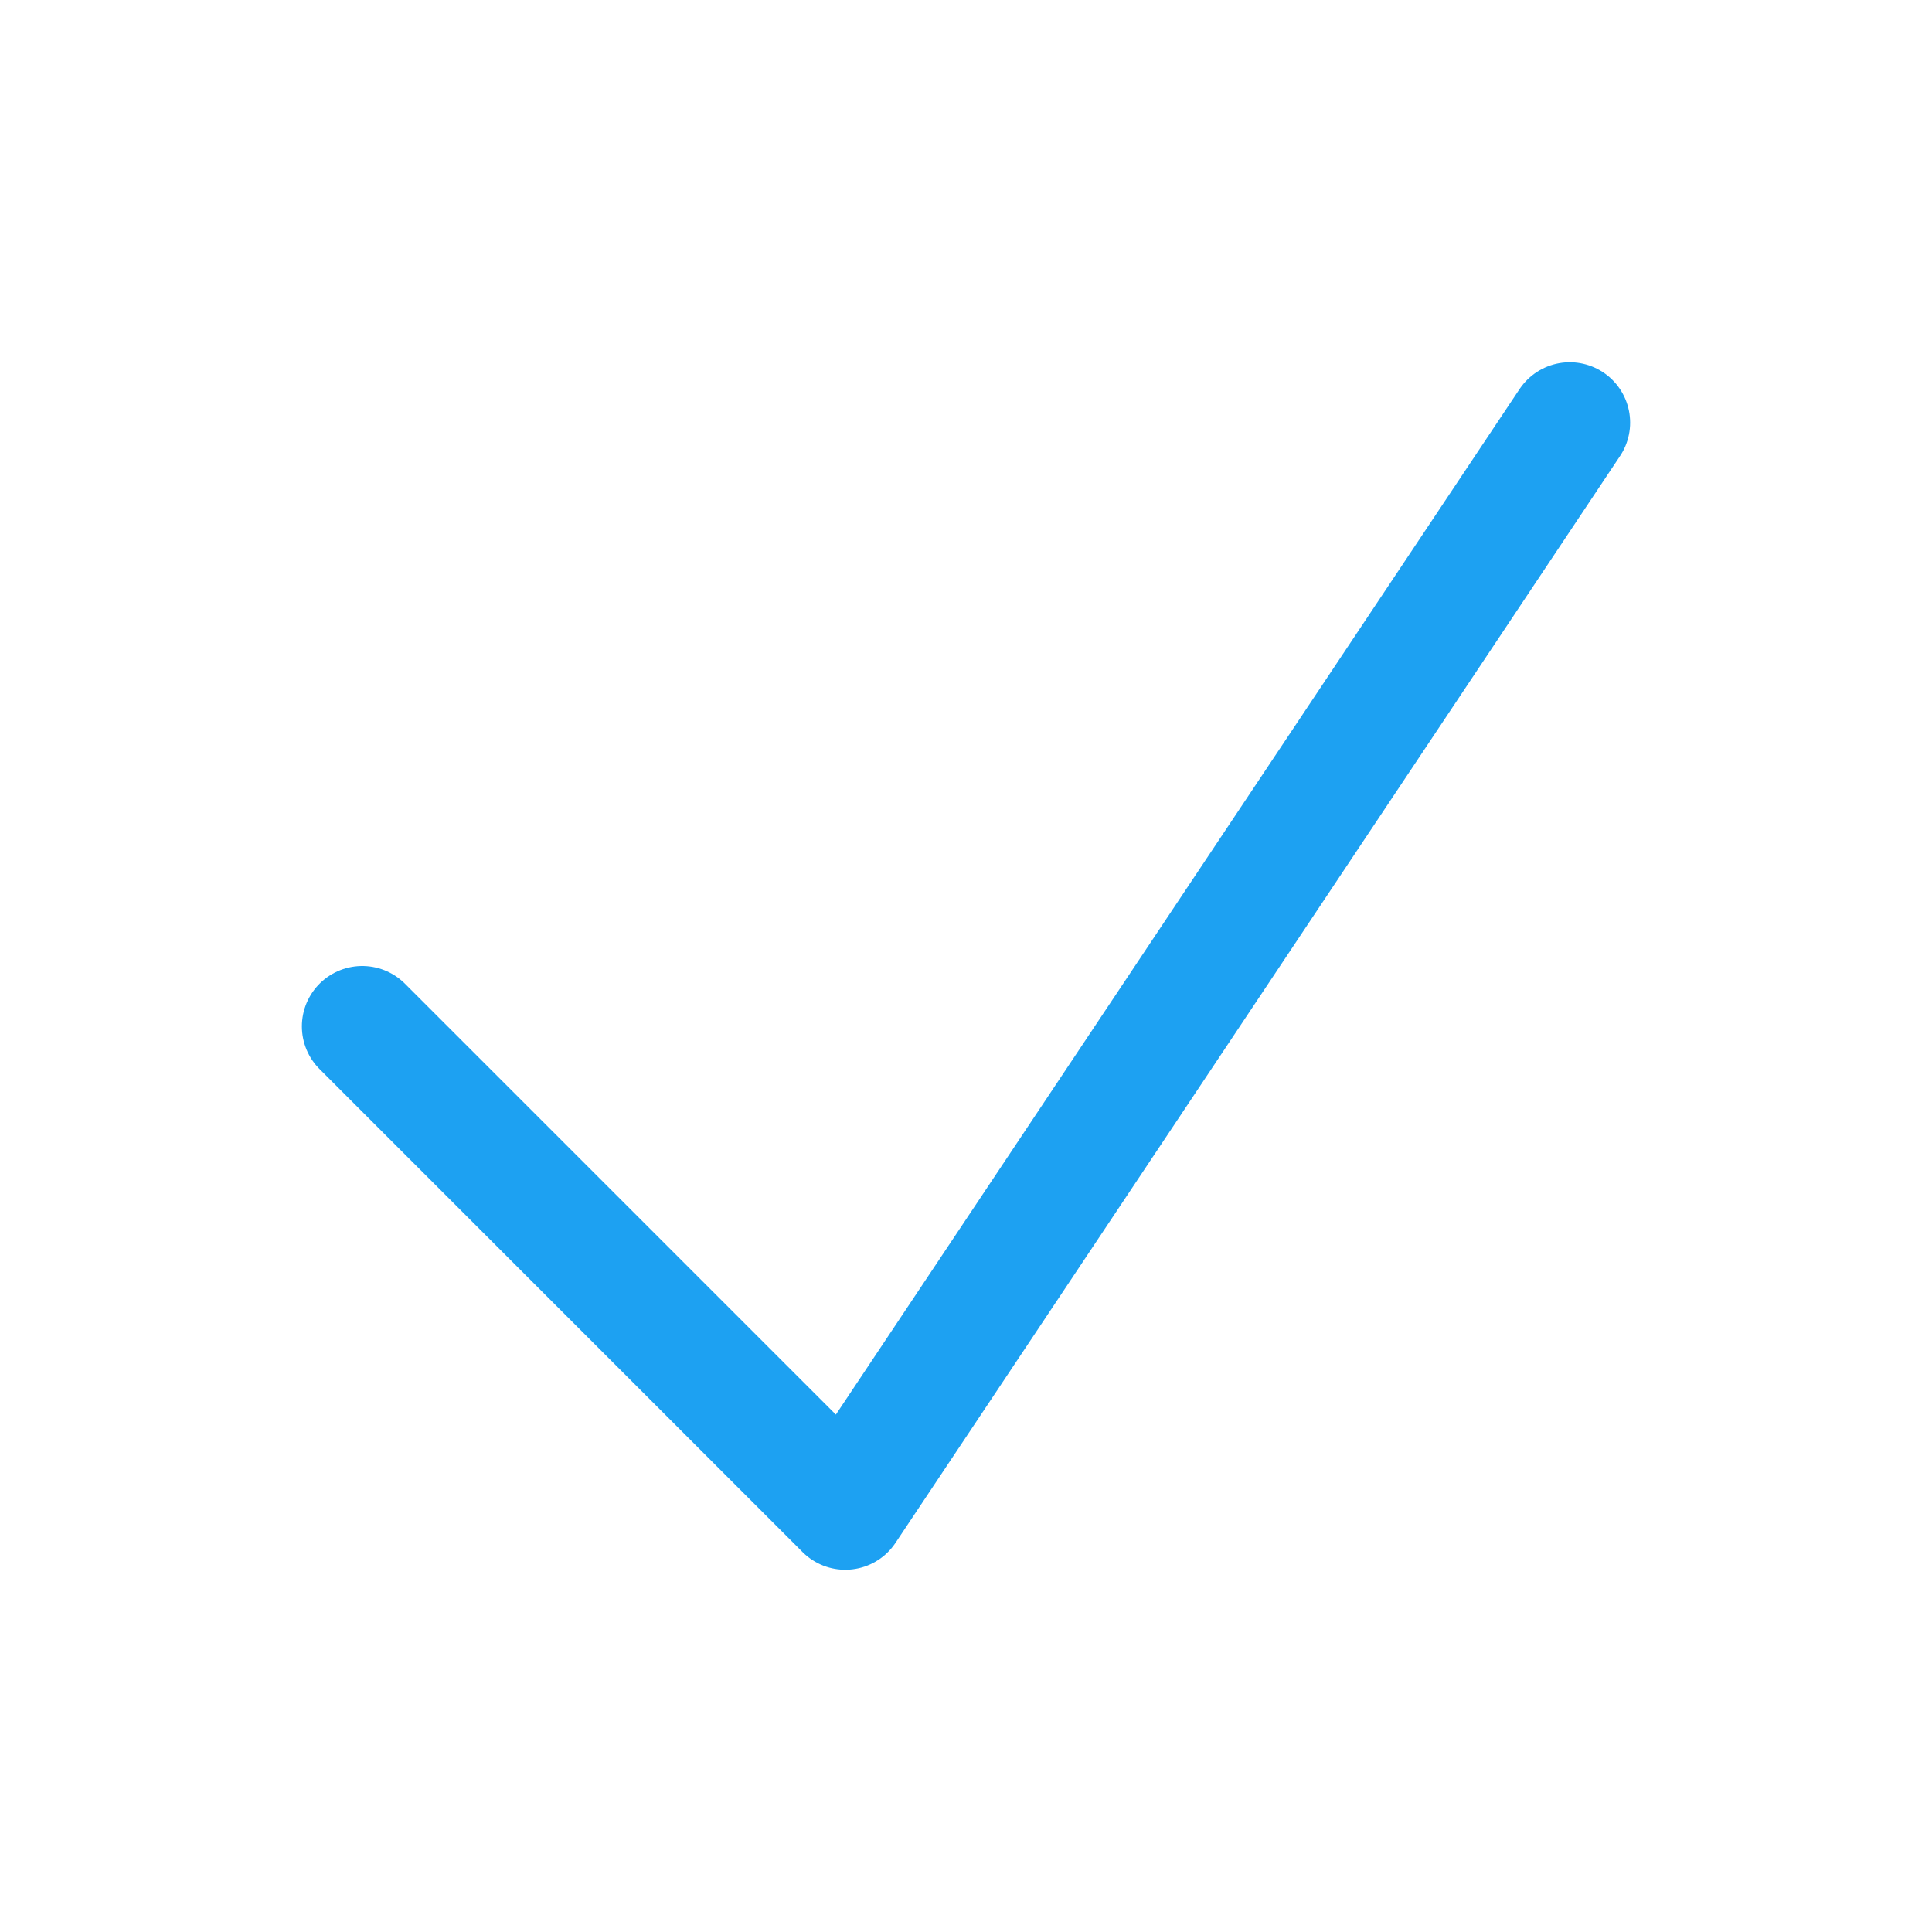
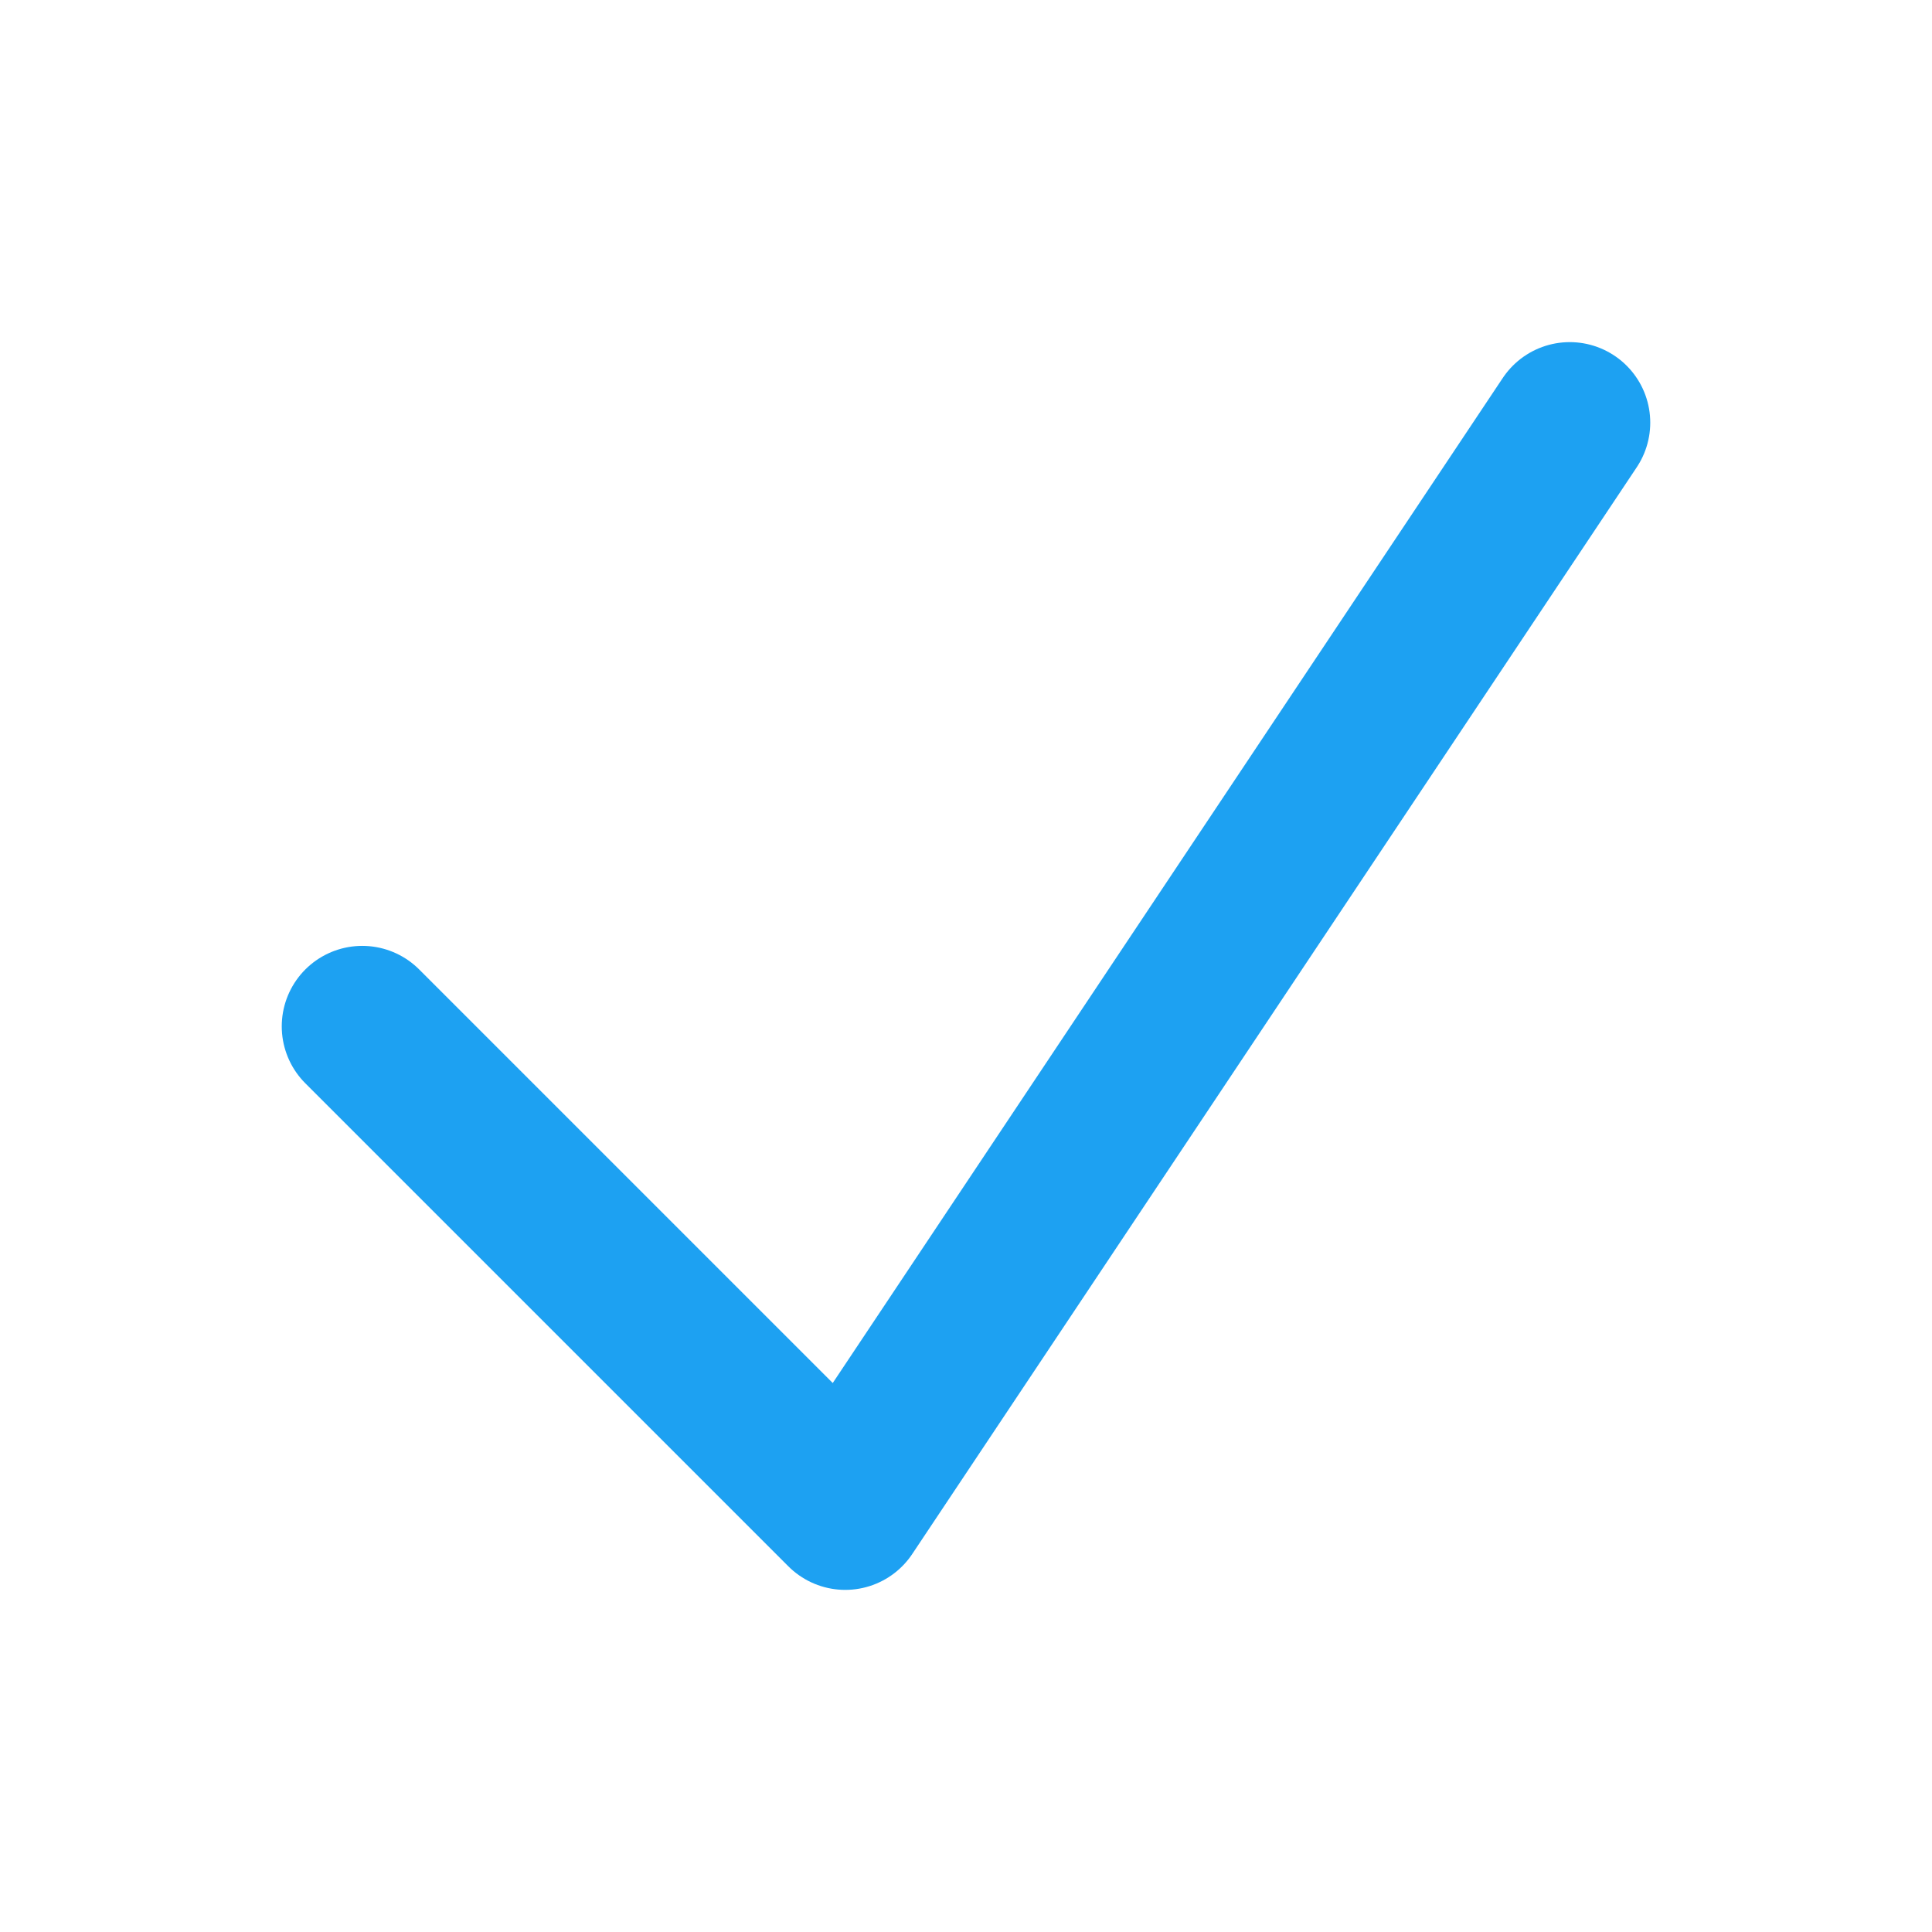
- <svg xmlns="http://www.w3.org/2000/svg" fill="none" viewBox="0 0 24 24" stroke-width="1.5" stroke="#1DA1F2" class="w-6 h-6">
+ <svg xmlns="http://www.w3.org/2000/svg" fill="none" viewBox="0 0 24 24" stroke-width="2" stroke="#1DA1F2" class="w-6 h-6">
  <path stroke-linecap="round" stroke-linejoin="round" d="m4.5 12.75 6 6 9-13.5" />
</svg>
